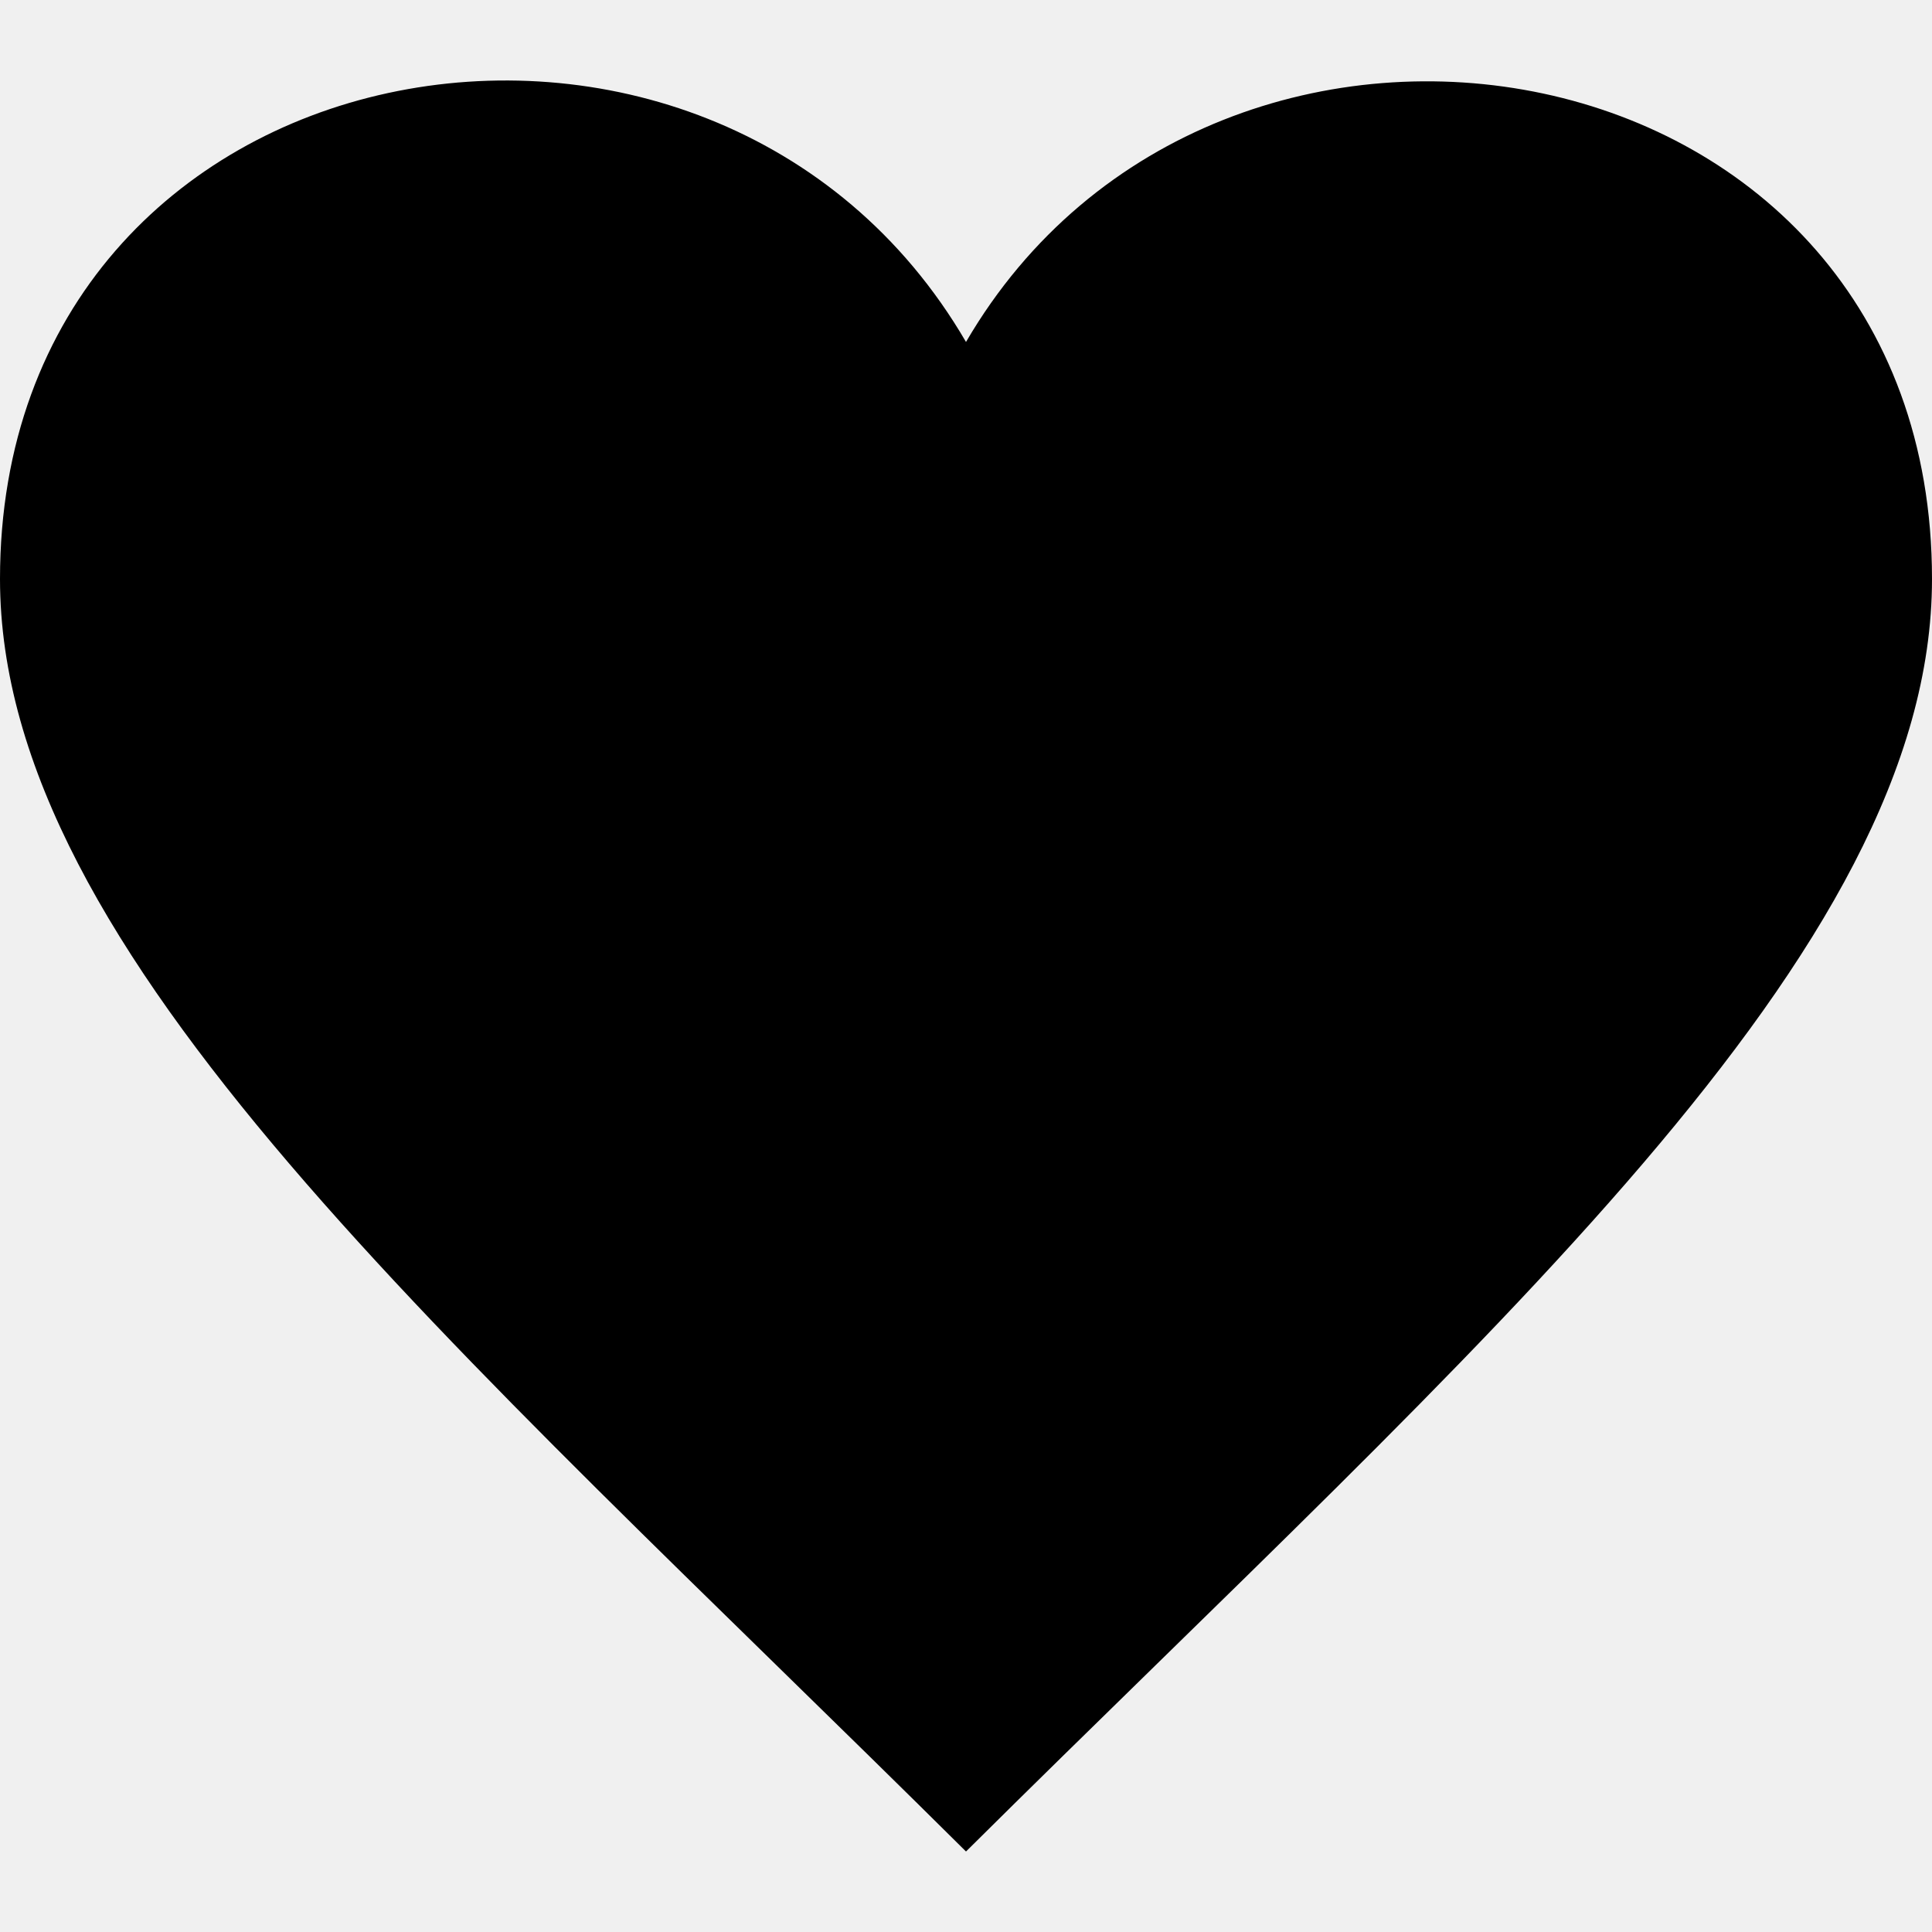
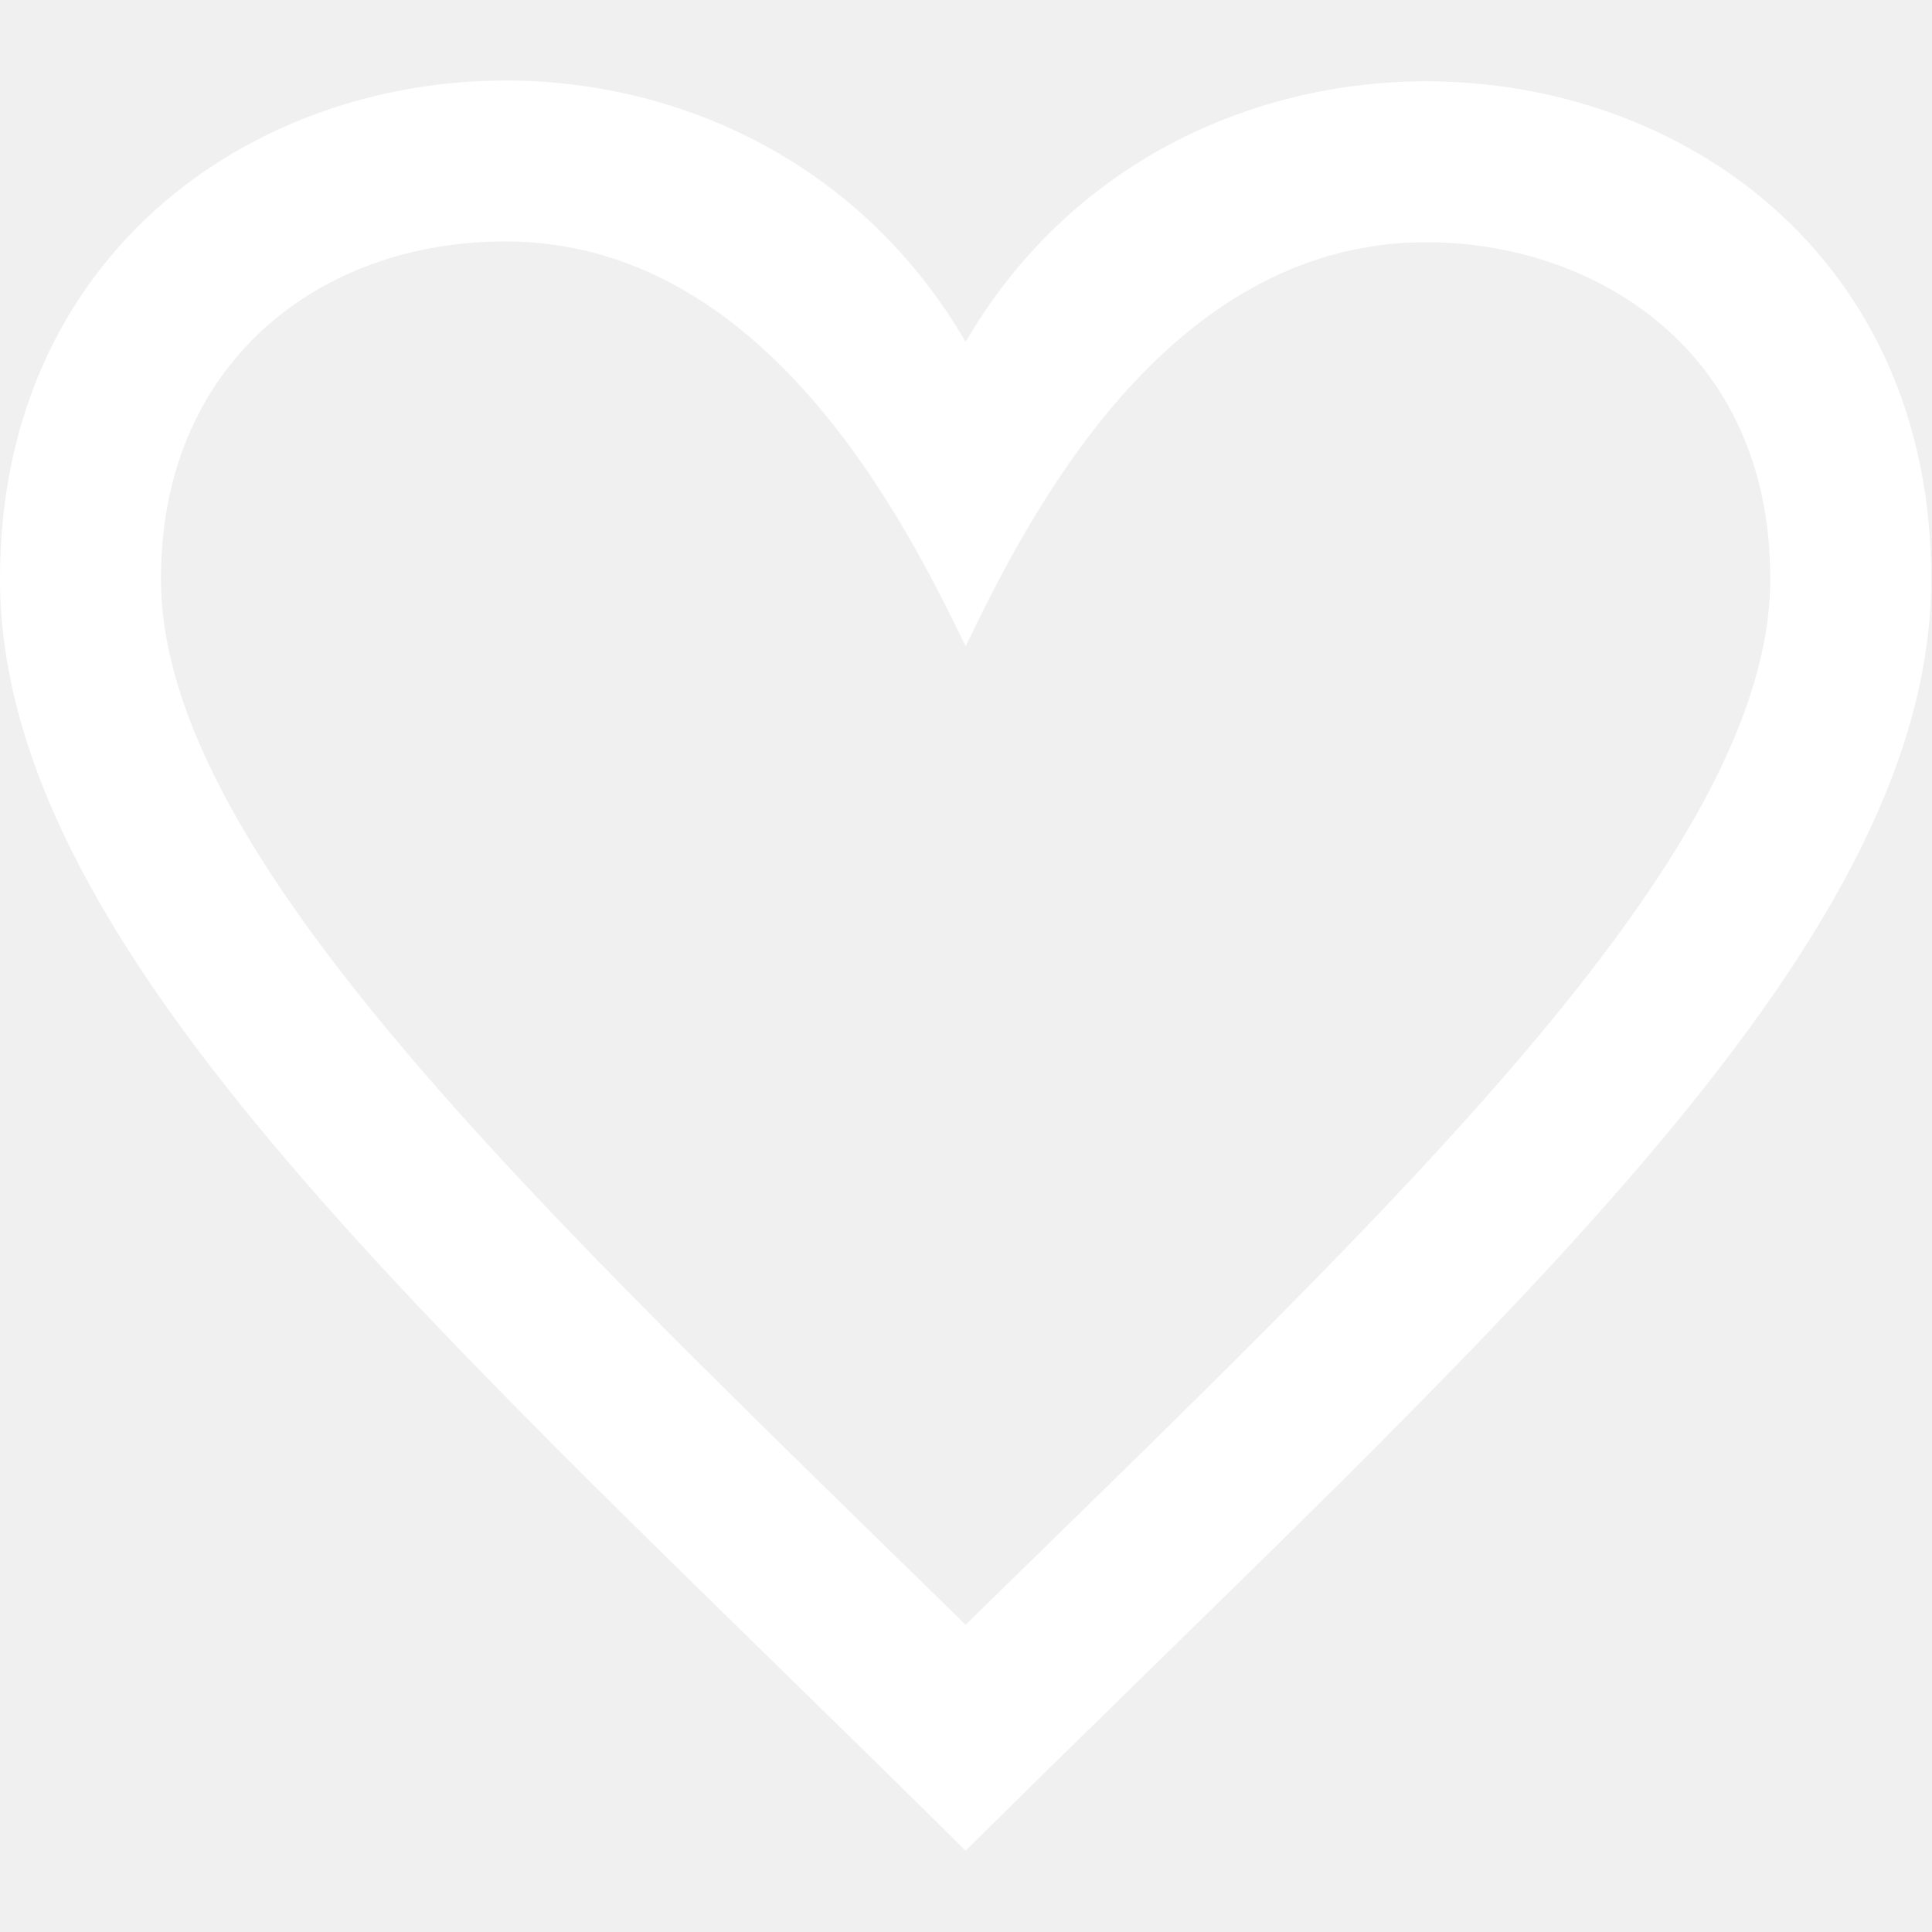
- <svg xmlns="http://www.w3.org/2000/svg" width="24" height="24" viewBox="0 0 24 24">
-   <path d="M12 4.248c-3.148-5.402-12-3.825-12 2.944 0 4.661 5.571 9.427 12 15.808 6.43-6.381 12-11.147 12-15.808 0-6.792-8.875-8.306-12-2.944z" />
+ <svg xmlns="http://www.w3.org/2000/svg" width="145" height="145" viewBox="0 0 145 145" fill="none">
+   <path d="M37.942 18.125C57.492 18.131 67.987 39.217 72.5 48.521C77.031 39.174 87.417 18.185 107.095 18.185C119.528 18.185 132.917 26.094 132.917 43.452C132.917 64.247 104.255 90.885 72.5 121.993C40.733 90.873 12.083 64.241 12.083 43.452C12.083 27.284 23.955 18.119 37.942 18.125ZM37.948 6.042C18.717 6.042 0 19.255 0 43.452C0 71.612 33.652 100.406 72.5 138.958C111.348 100.406 145 71.612 145 43.452C145 19.219 126.289 6.102 107.095 6.102C93.779 6.102 80.233 12.398 72.5 25.665C64.737 12.337 51.221 6.042 37.948 6.042V6.042Z" fill="white" />
</svg>
